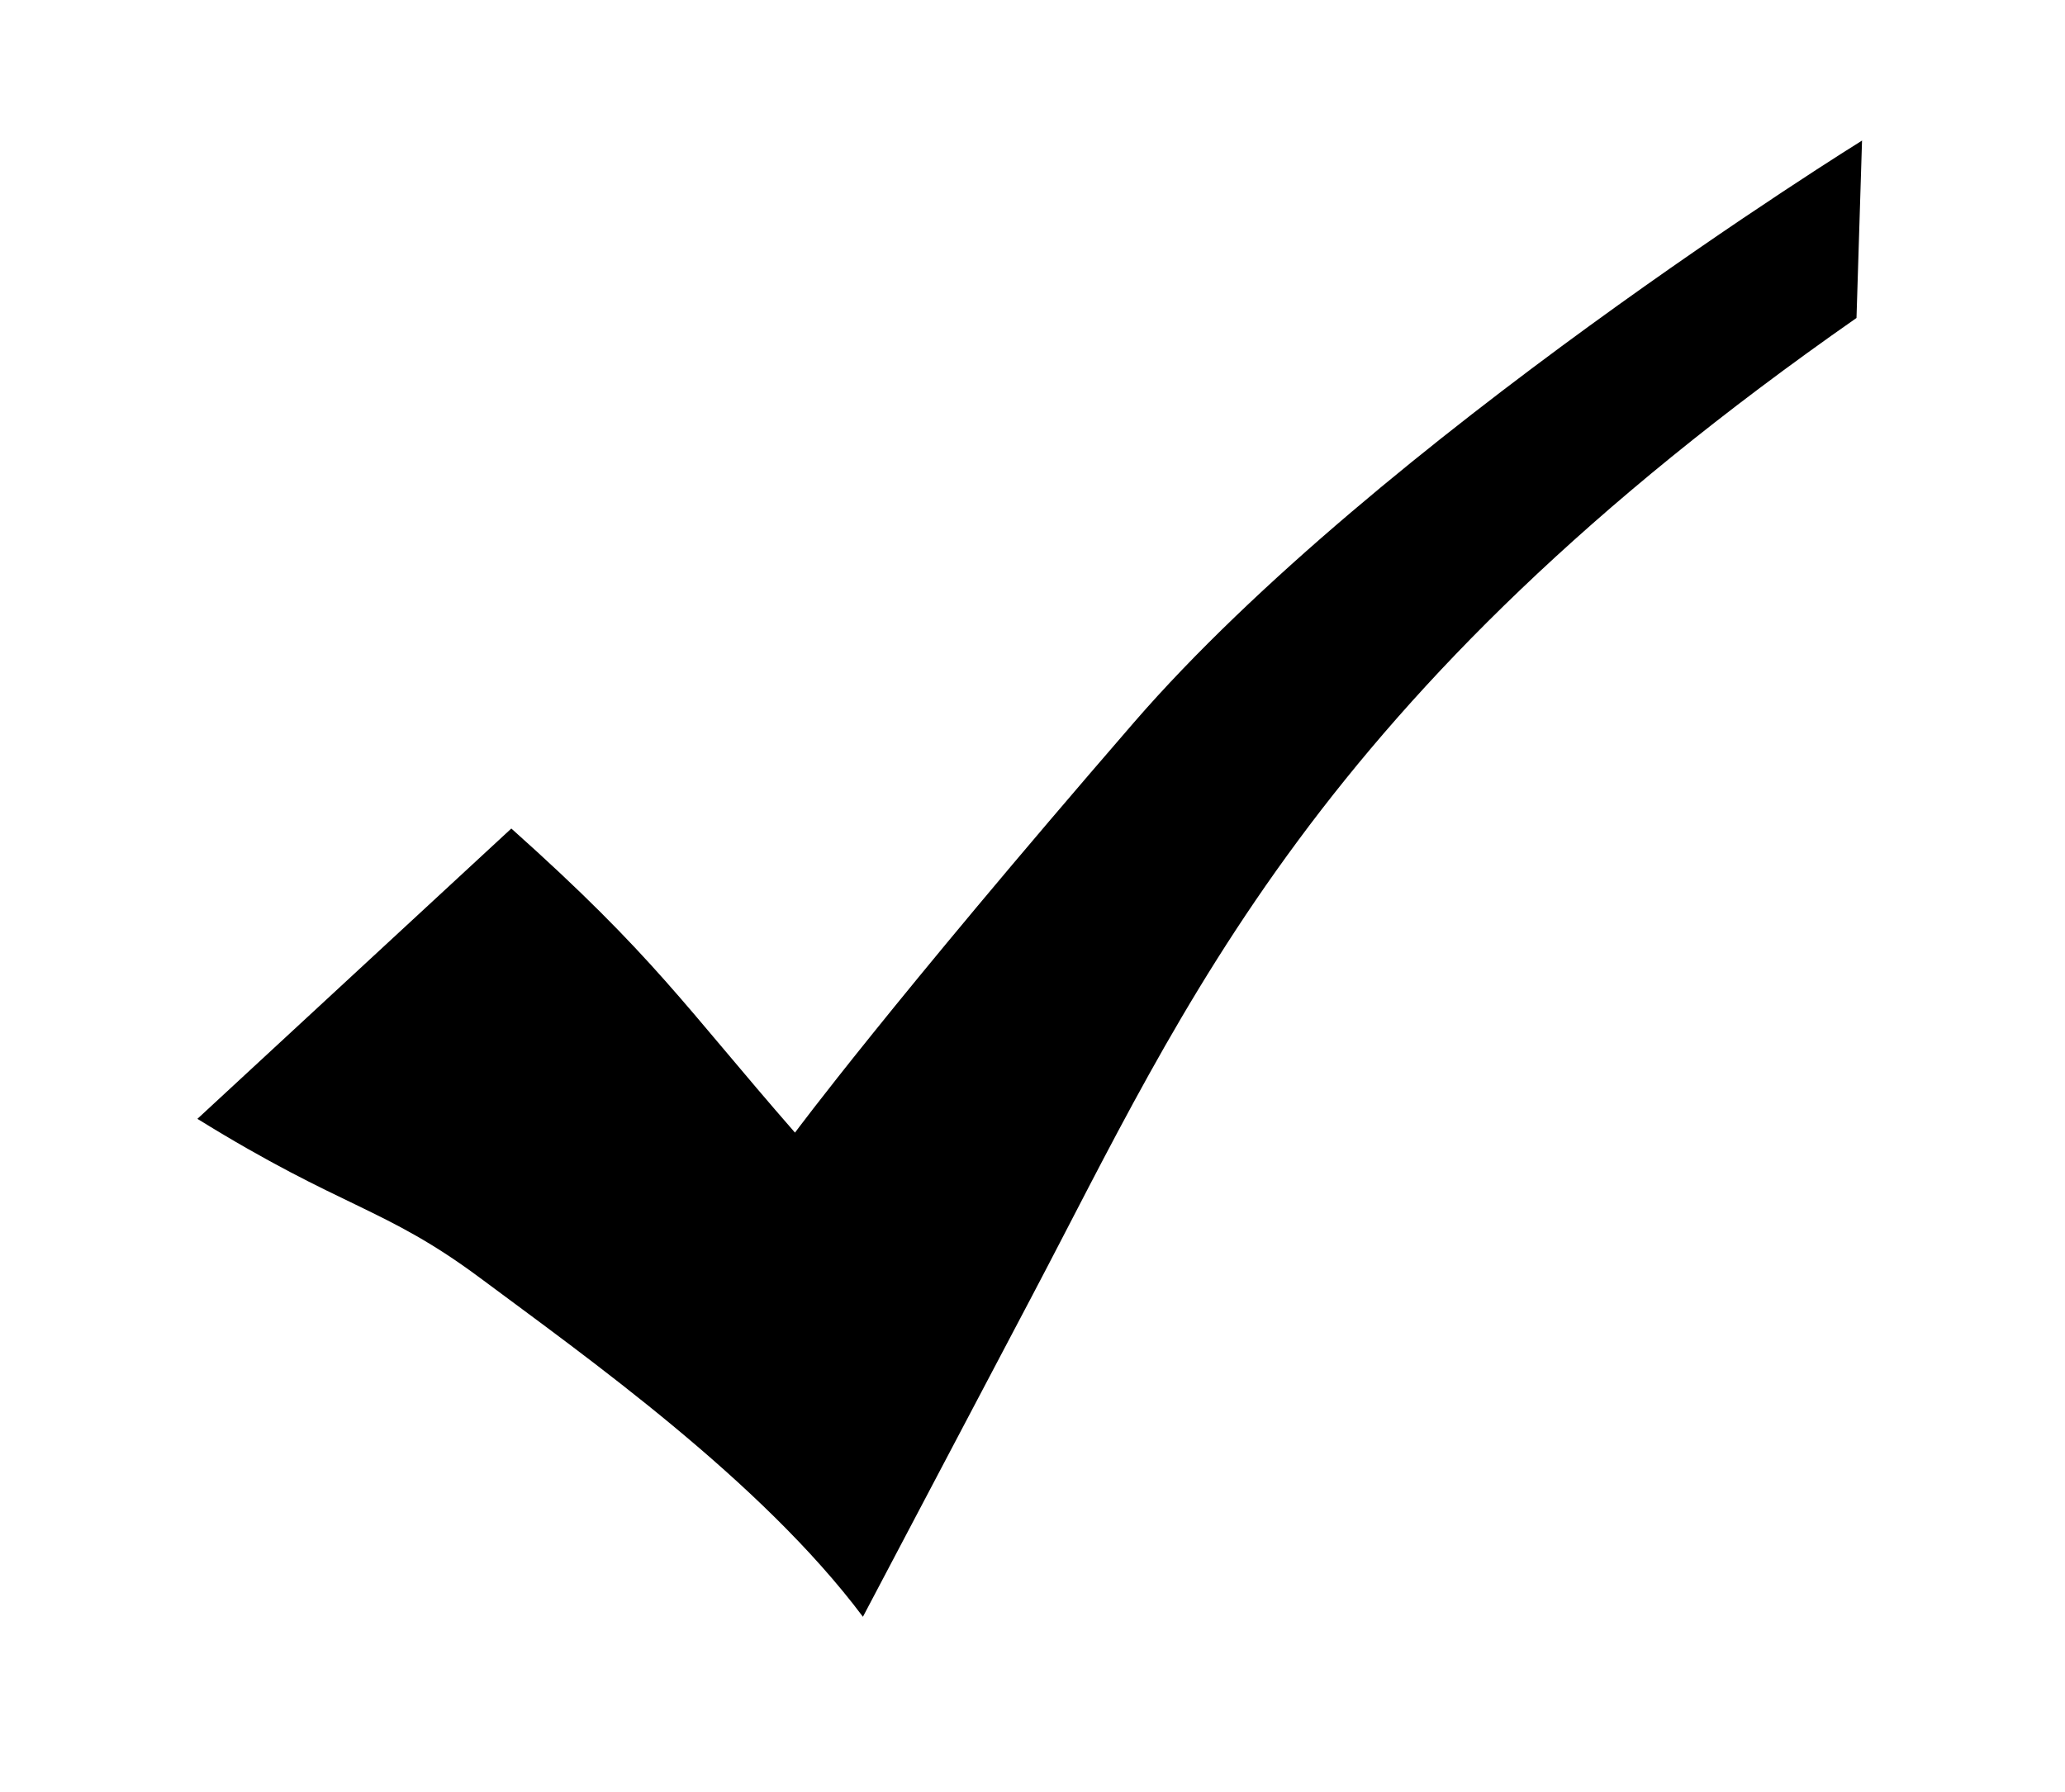
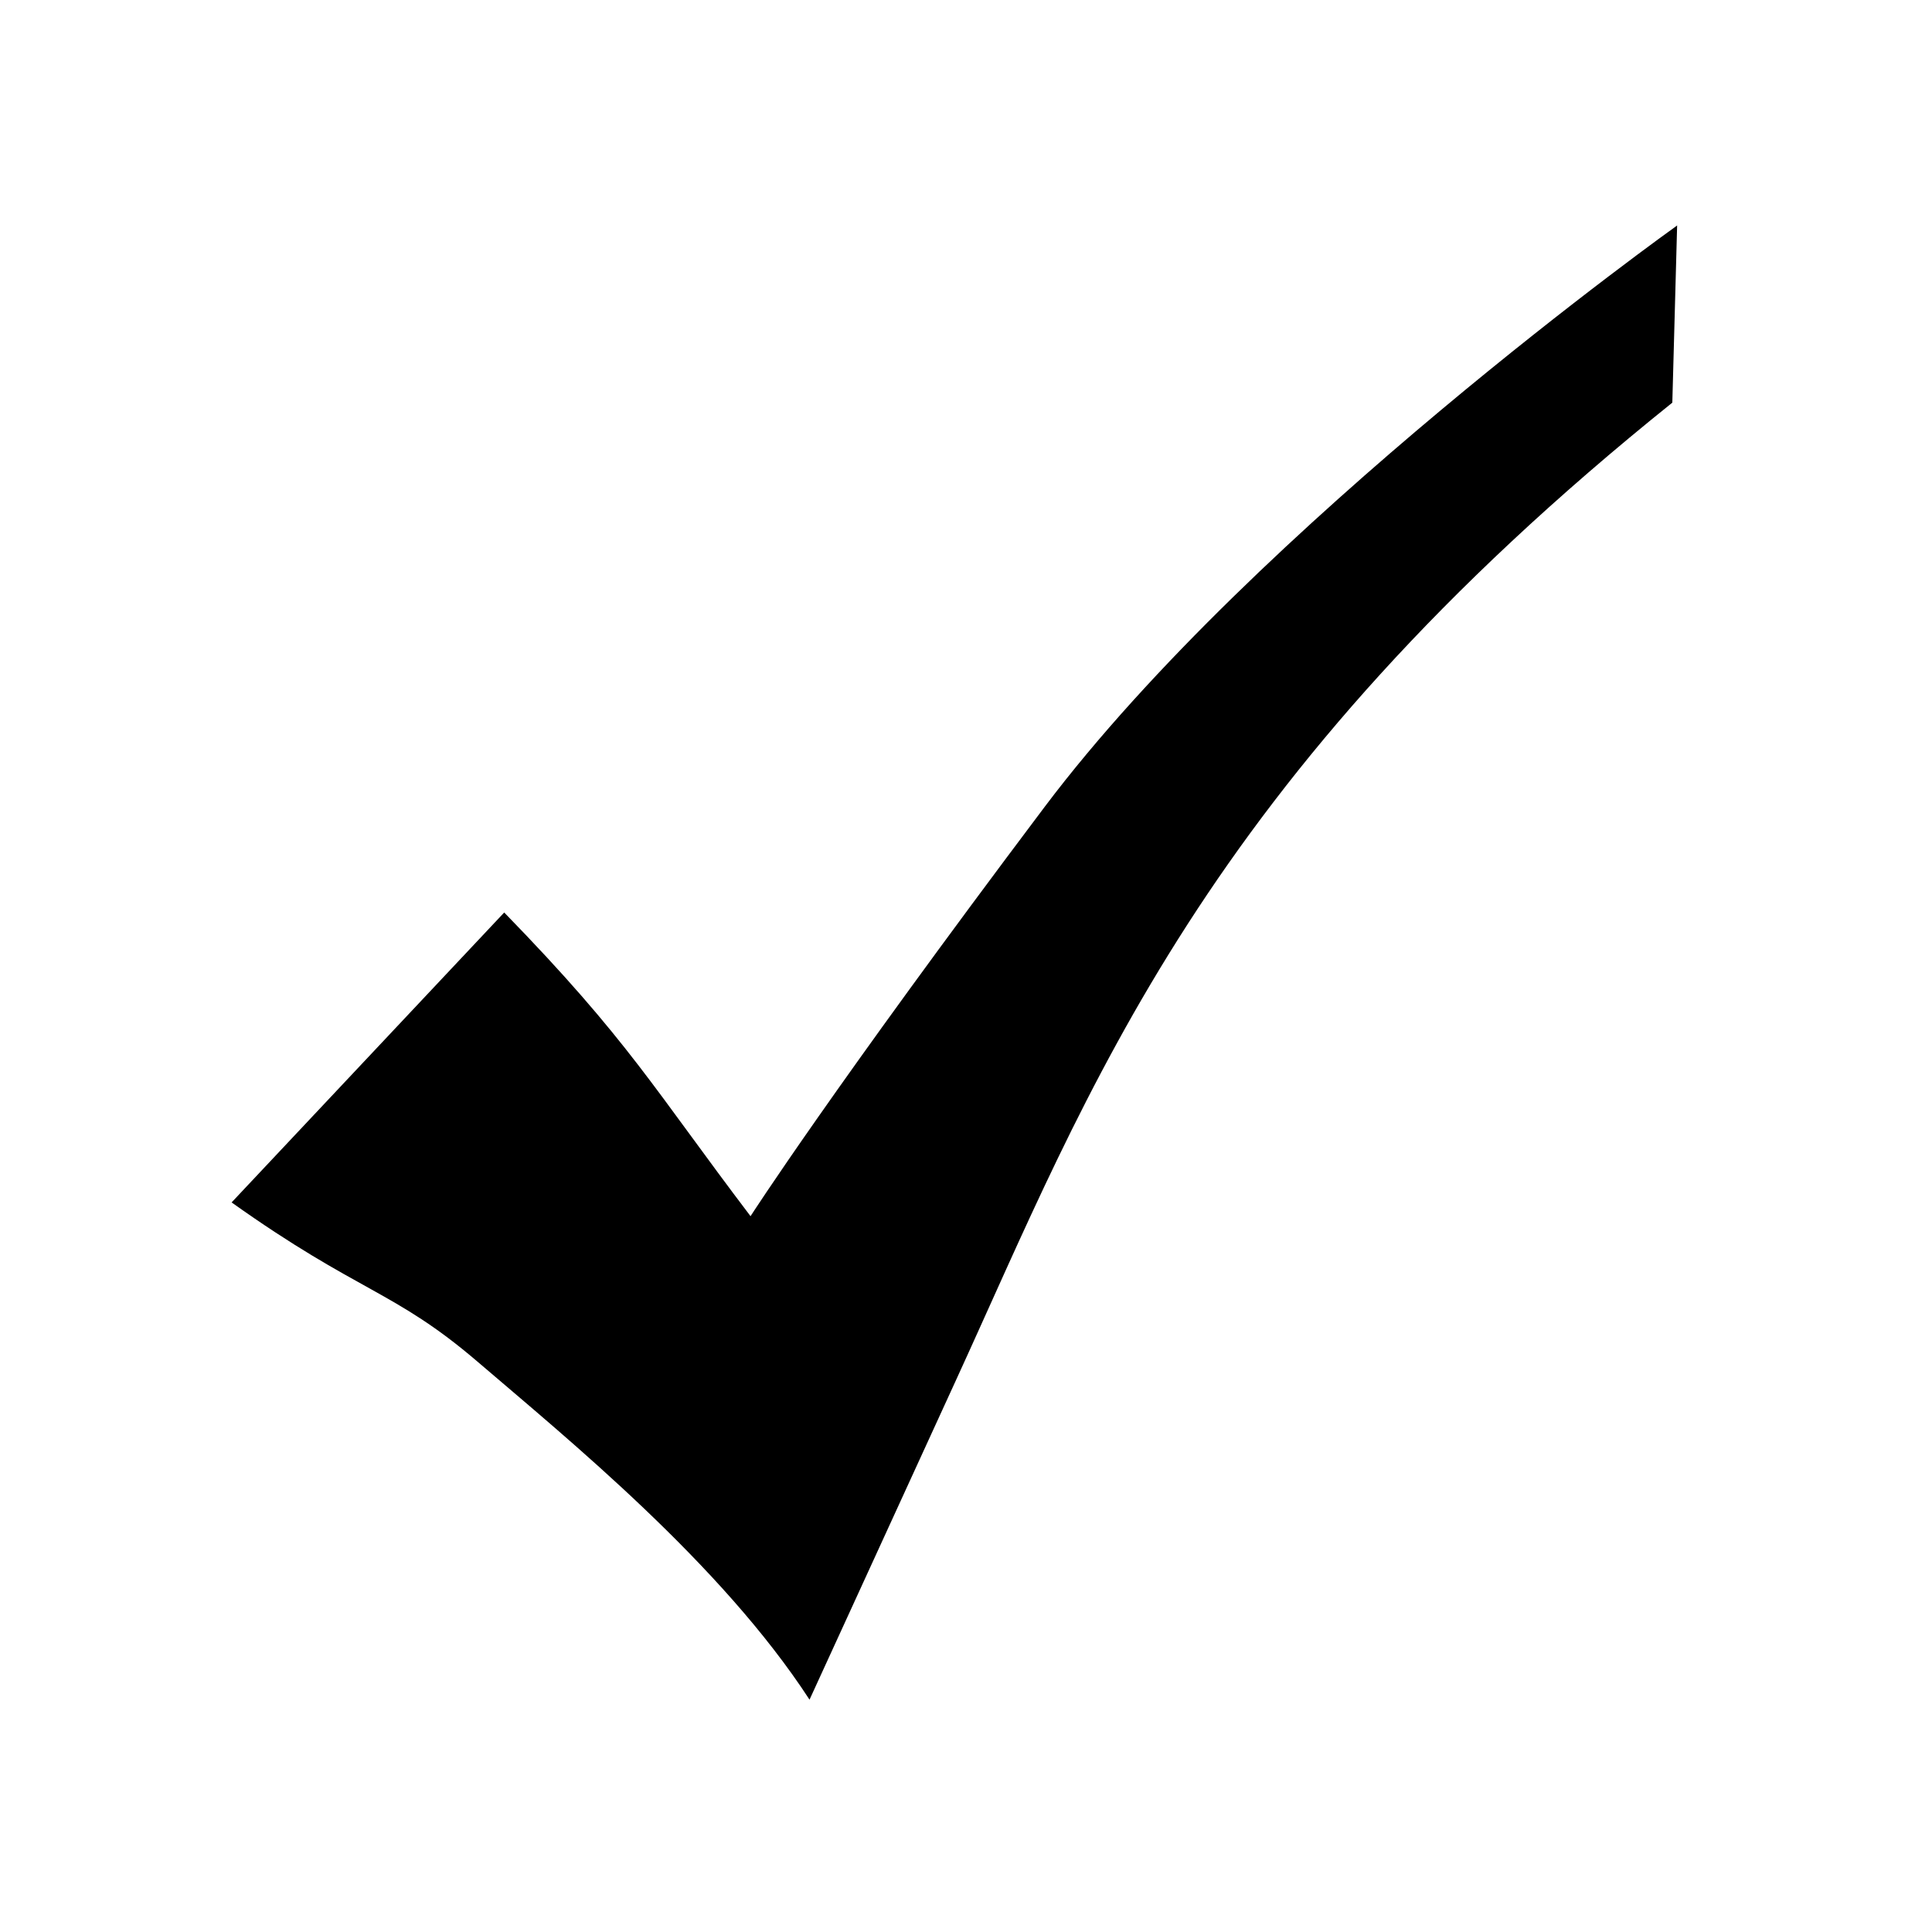
- <svg xmlns="http://www.w3.org/2000/svg" version="1.1" width="12.281" height="10.656" id="svg4441">
+ <svg xmlns="http://www.w3.org/2000/svg" version="1.1" width="48" height="48" viewBox="0 0 48 48" id="svg4441" xml:space="preserve">
  <defs id="defs4443" />
-   <g transform="translate(-0.5190235,-0.01646857)" id="layer1">
+   <g transform="matrix(3.627675,0,0,4.17082,-0.3875695,2.045954)" id="layer1">
    <path d="m 11.594,0.852 c 0,0 -2.878,1.784 -4.332,3.463 C 5.809,5.994 5.247,6.754 5.247,6.754 4.588,5.999 4.413,5.707 3.56,4.945 L 1.693,6.672 c 0.871,0.539 1.112,0.523 1.682,0.947 0.628,0.468 1.669,1.204 2.276,2.015 L 6.654,7.731 C 7.566,6.002 8.336,4.159 11.56,1.908 l 0.033,-1.057 z" id="rect5112" style="fill:#000000;fill-opacity:1;stroke:none" />
  </g>
</svg>
